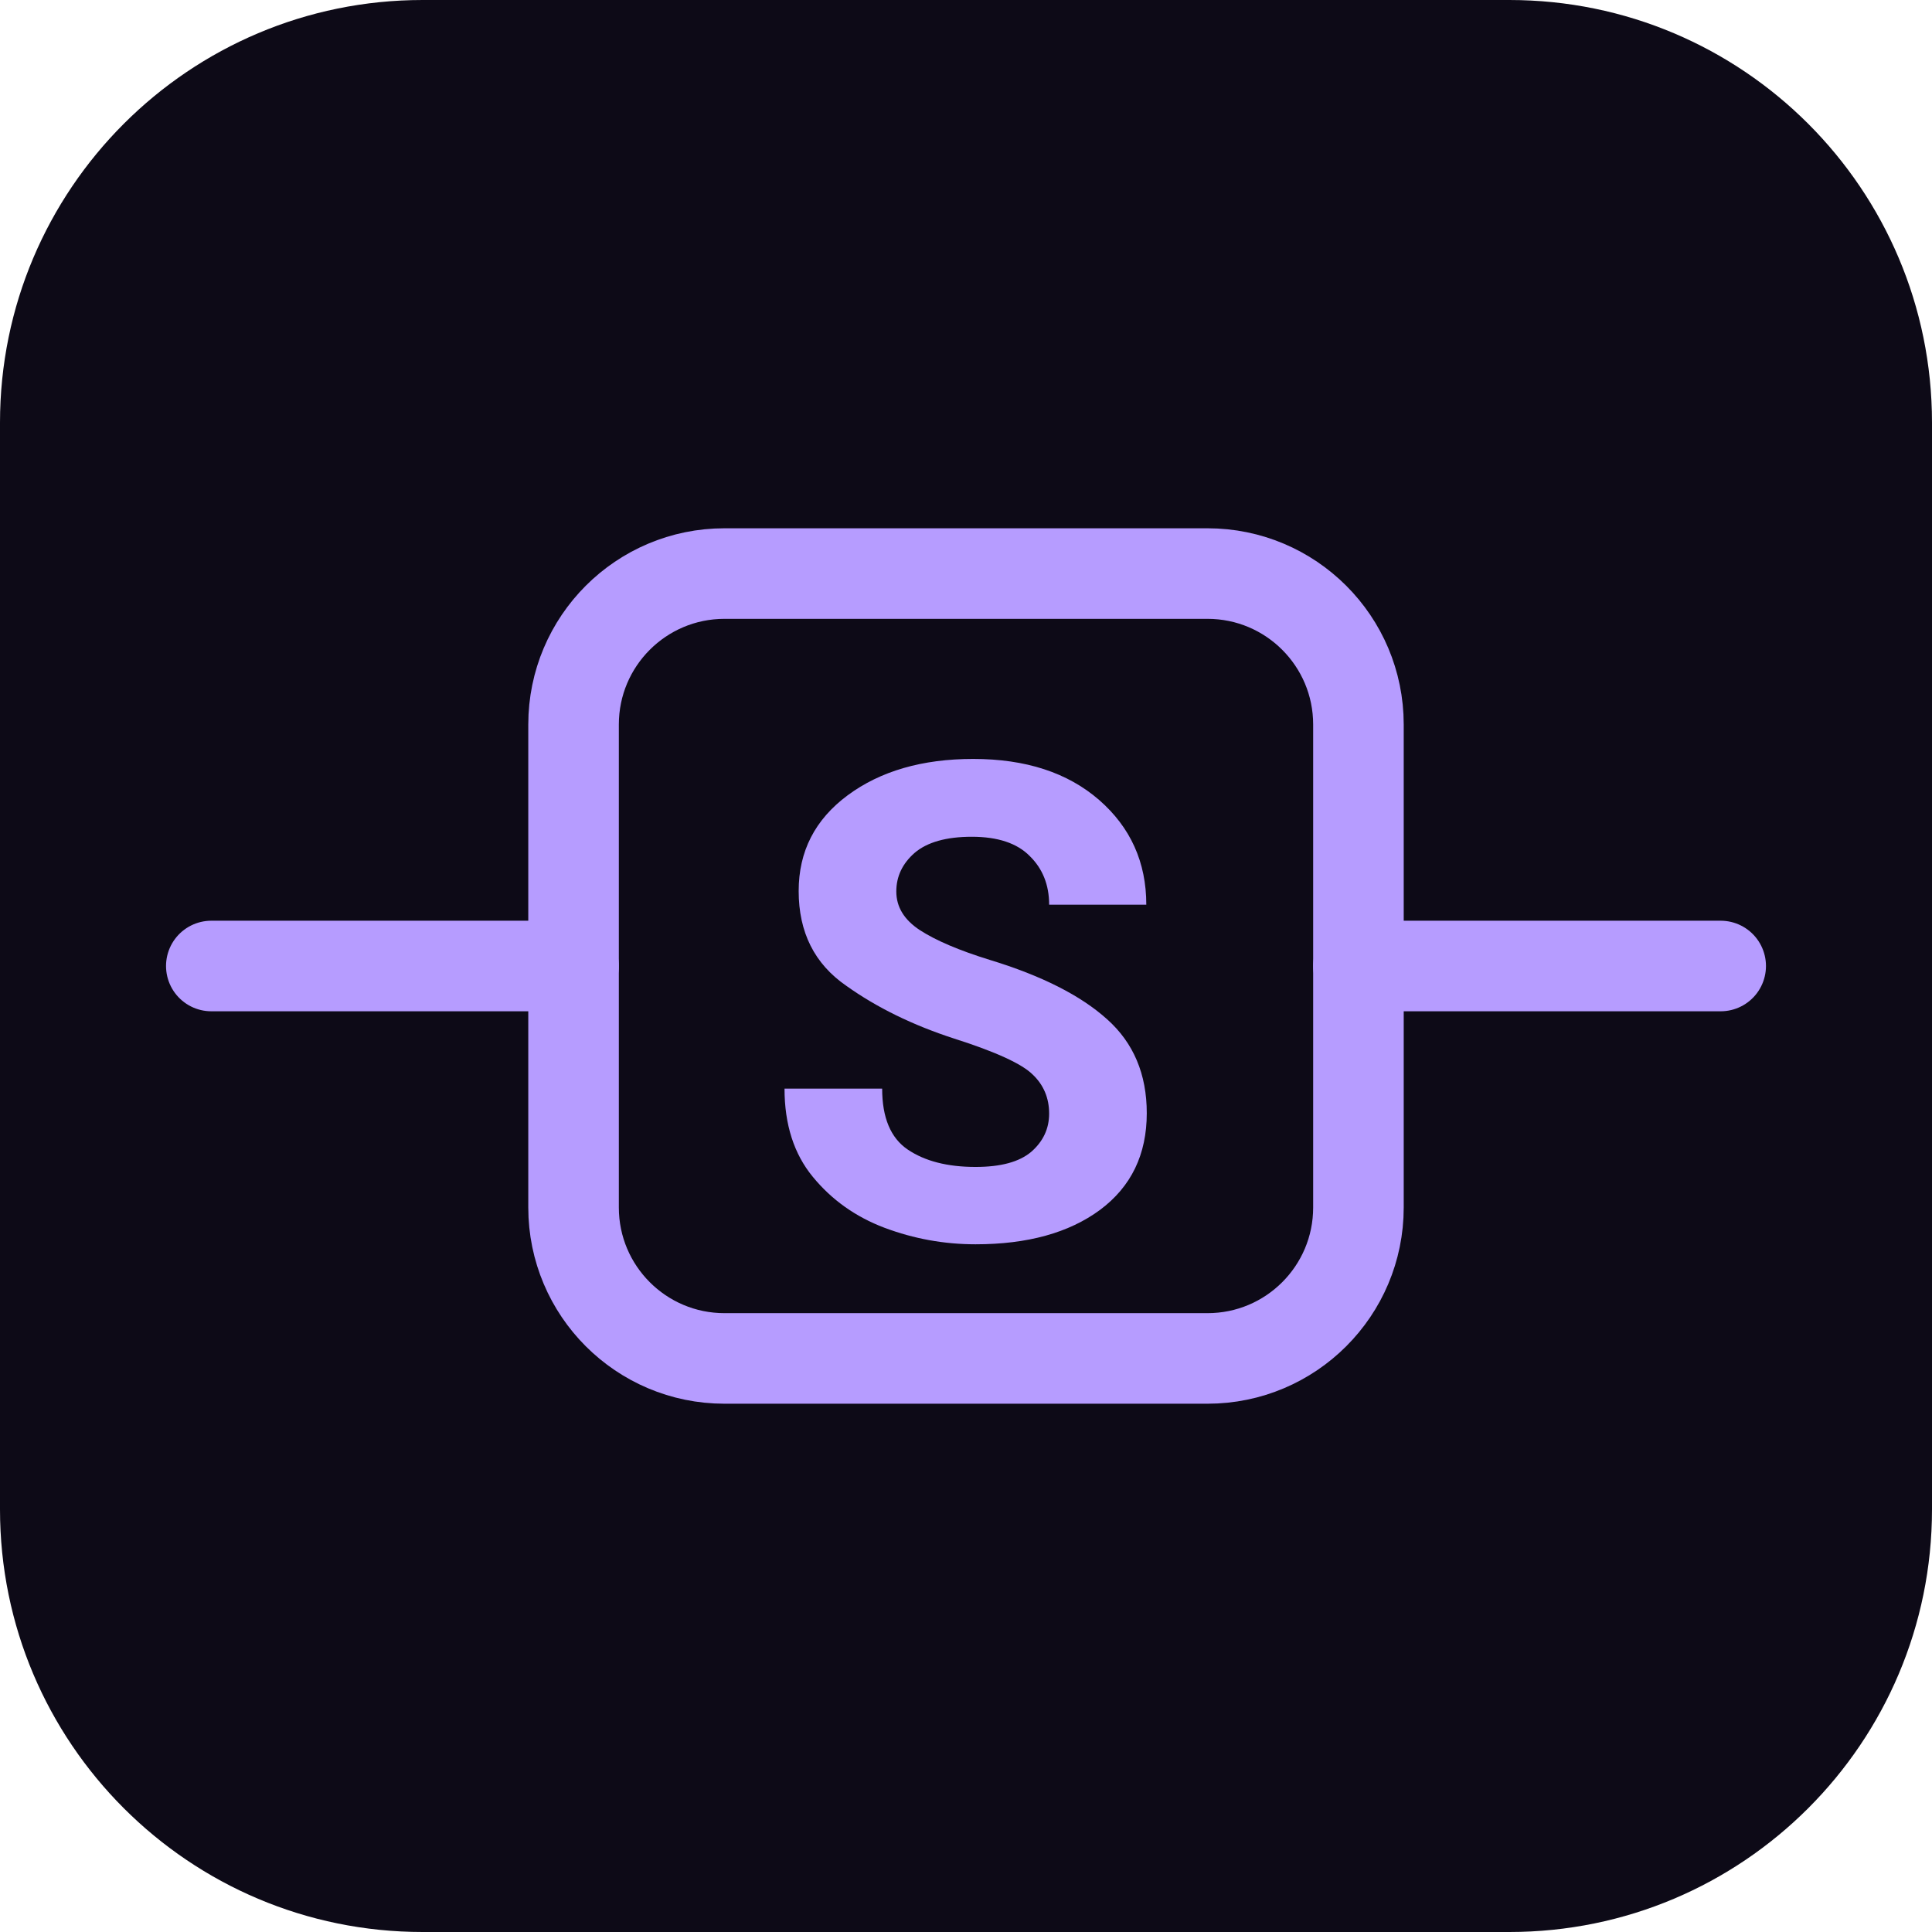
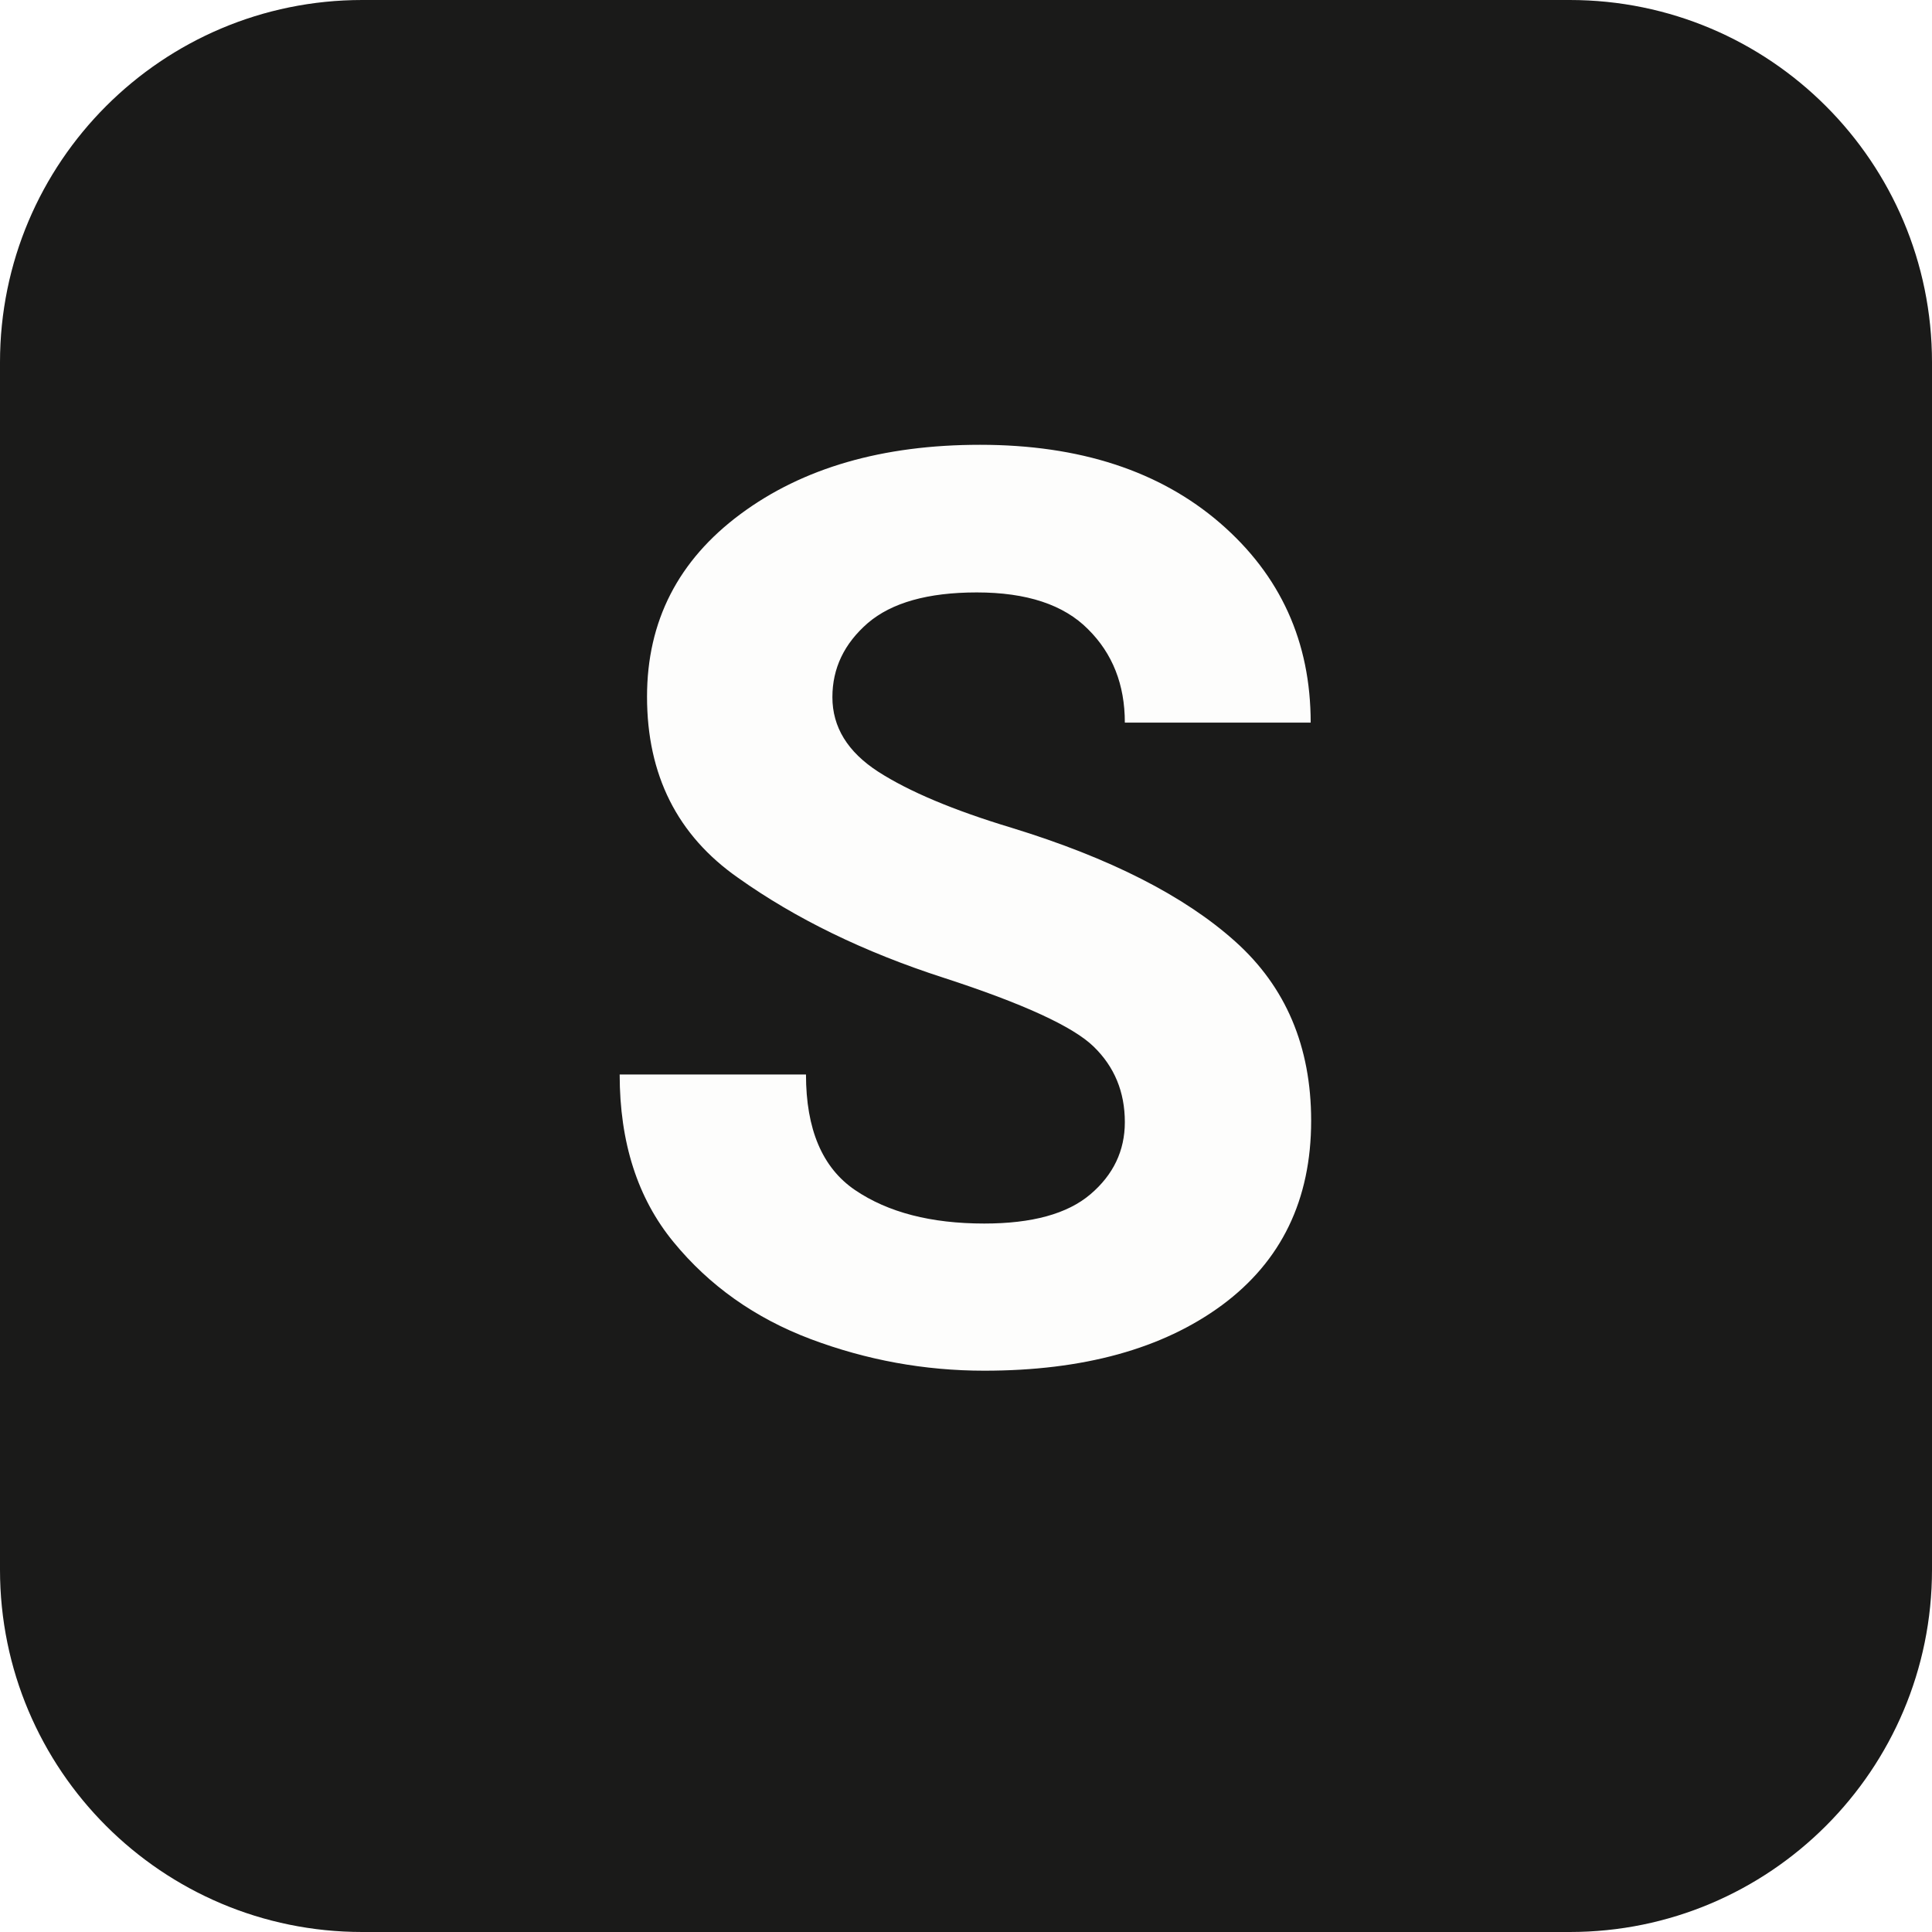
<svg xmlns="http://www.w3.org/2000/svg" viewBox="0 0 64 64" width="64" height="64" role="img" aria-label="Sebastian Schenk">
-   <rect width="64" height="64" rx="14" fill="#0d0a17" />
-   <rect x="19" y="19" width="26" height="26" rx="5" fill="none" stroke="#b69cff" stroke-width="3" />
-   <text x="32" y="41" text-anchor="middle" font-family="system-ui, -apple-system, 'Segoe UI', Roboto, sans-serif" font-size="22" font-weight="600" fill="#b69cff">S</text>
-   <line x1="7" y1="32" x2="19" y2="32" stroke="#b69cff" stroke-width="3" stroke-linecap="round" />
-   <line x1="45" y1="32" x2="57" y2="32" stroke="#b69cff" stroke-width="3" stroke-linecap="round" />
+   <rect width="64" height="64" rx="12" fill="#1a1a19" />
+   <text x="32" y="45" text-anchor="middle" font-family="ui-sans-serif, system-ui, -apple-system, 'Segoe UI', Roboto, sans-serif" font-size="42" font-weight="700" letter-spacing="-1" fill="#fdfdfc">S</text>
</svg>
